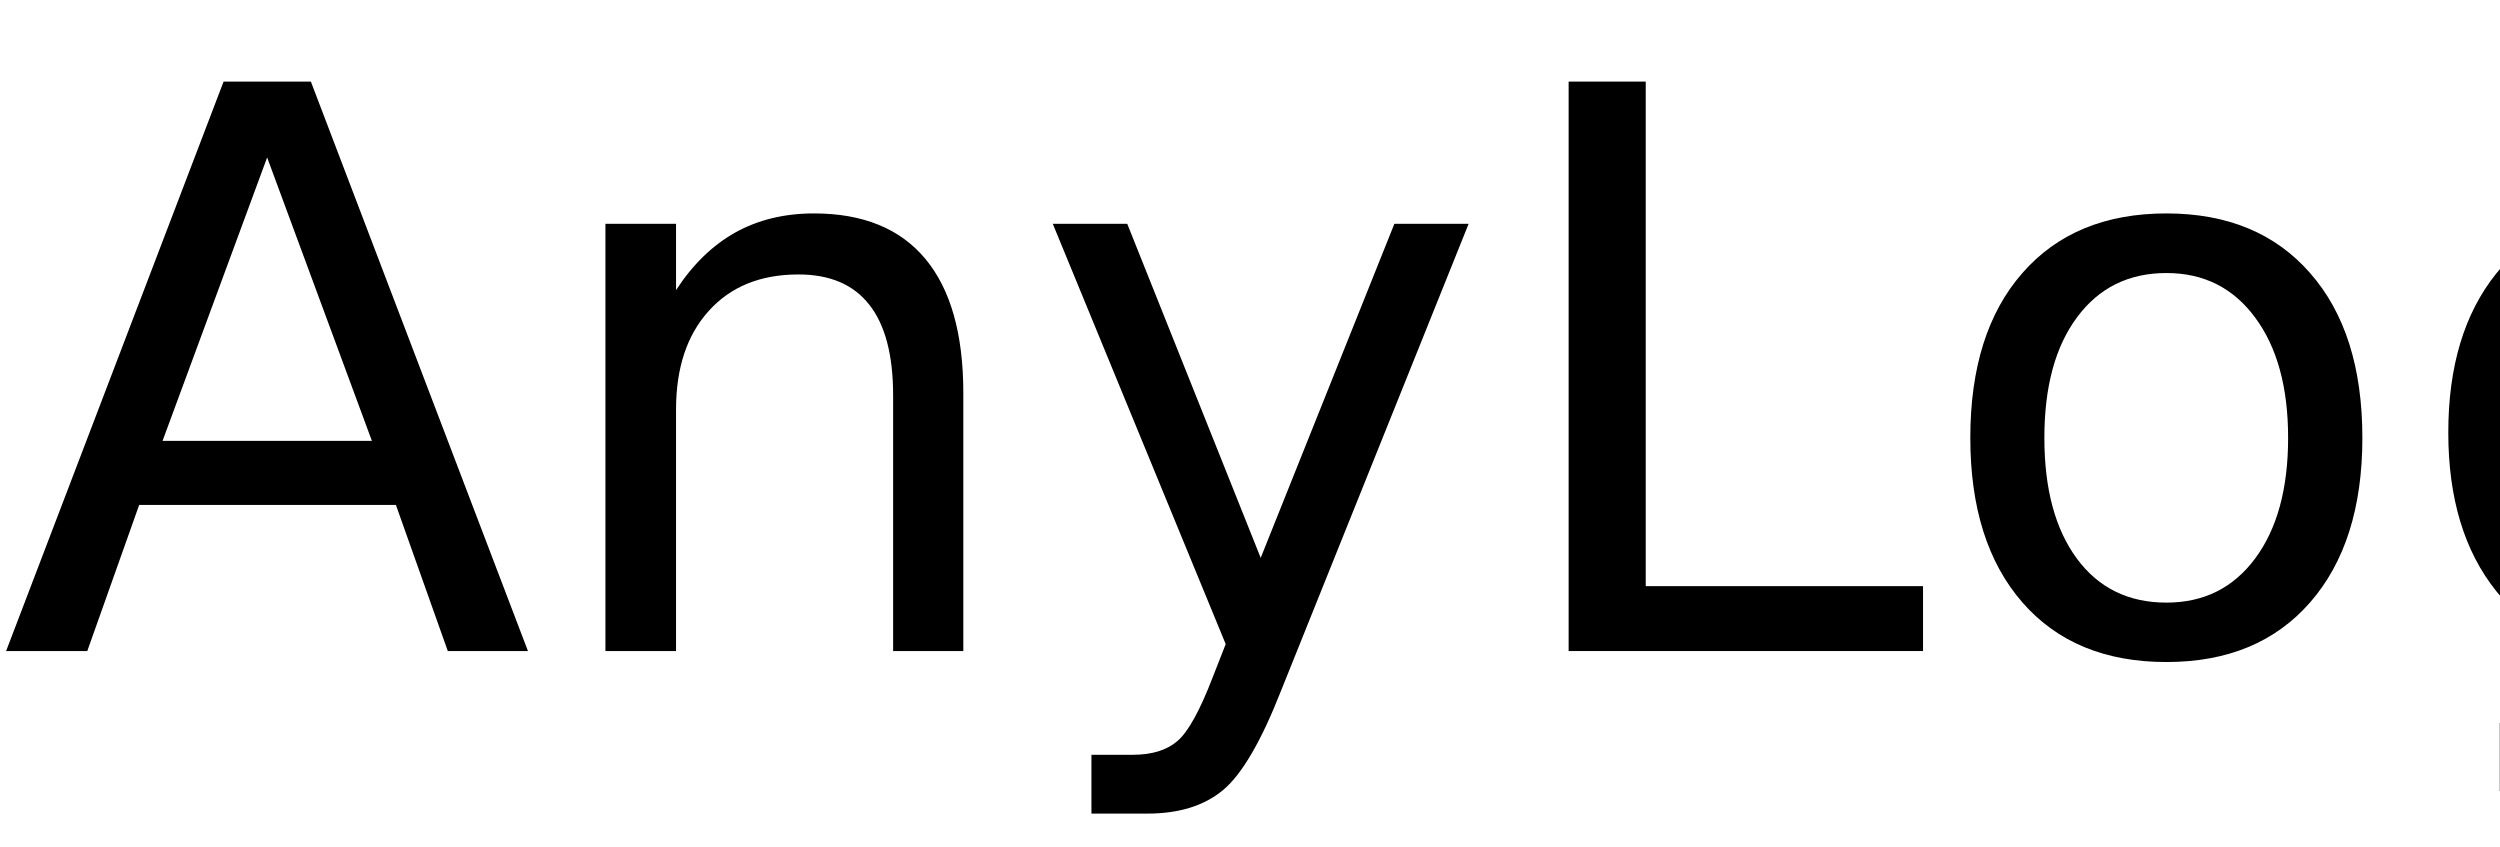
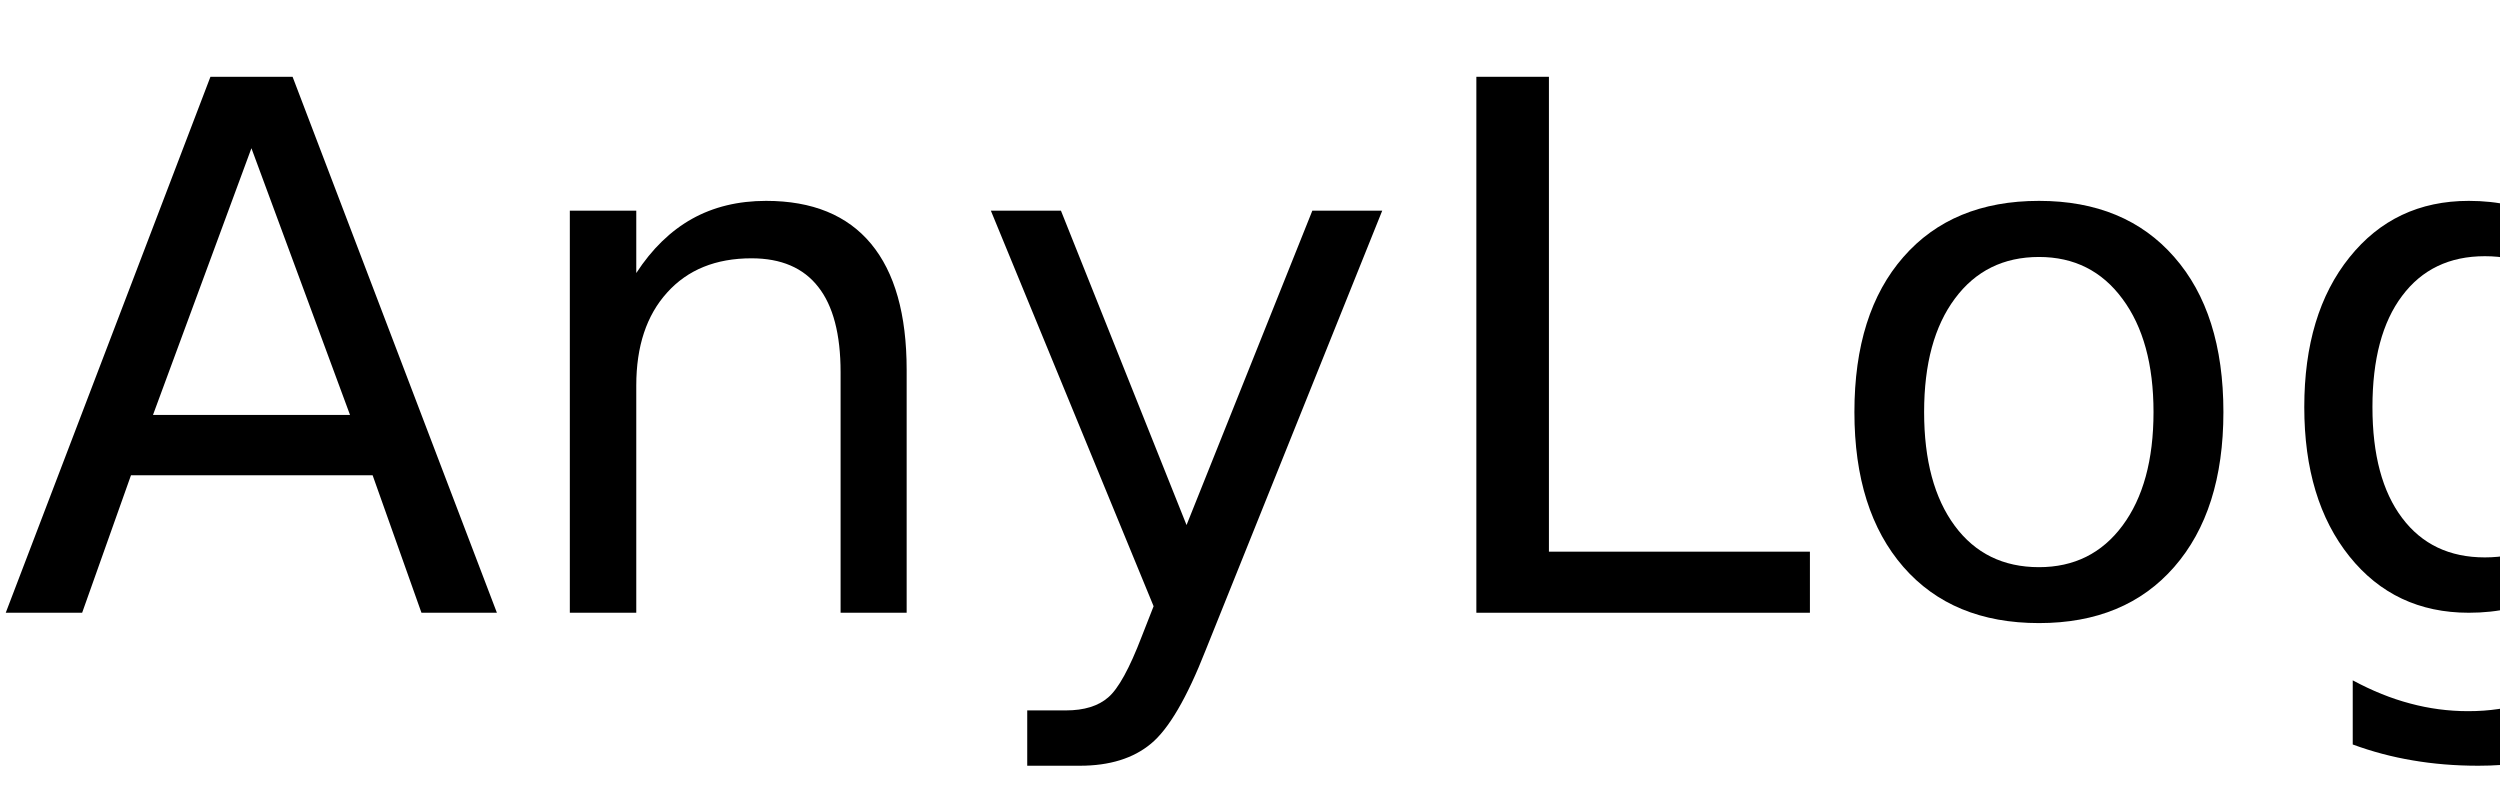
- <svg xmlns="http://www.w3.org/2000/svg" xmlns:xlink="http://www.w3.org/1999/xlink" width="192" height="65" viewBox="0 0 192 65">
+ <svg xmlns="http://www.w3.org/2000/svg" xmlns:xlink="http://www.w3.org/1999/xlink" width="204" height="65" viewBox="0 0 204 65">
  <defs>
    <g>
      <g id="glyph-0-0">
        <path d="M 20.516 -37.906 L 12.484 -16.141 L 28.562 -16.141 Z M 17.172 -43.734 L 23.875 -43.734 L 40.547 0 L 34.391 0 L 30.406 -11.219 L 10.688 -11.219 L 6.703 0 L 0.469 0 Z M 17.172 -43.734 " />
      </g>
      <g id="glyph-0-1">
        <path d="M 32.938 -19.812 L 32.938 0 L 27.547 0 L 27.547 -19.625 C 27.547 -22.727 26.938 -25.051 25.719 -26.594 C 24.508 -28.145 22.695 -28.922 20.281 -28.922 C 17.363 -28.922 15.066 -27.988 13.391 -26.125 C 11.711 -24.27 10.875 -21.742 10.875 -18.547 L 10.875 0 L 5.453 0 L 5.453 -32.812 L 10.875 -32.812 L 10.875 -27.719 C 12.156 -29.688 13.672 -31.16 15.422 -32.141 C 17.172 -33.117 19.188 -33.609 21.469 -33.609 C 25.238 -33.609 28.094 -32.441 30.031 -30.109 C 31.969 -27.773 32.938 -24.344 32.938 -19.812 Z M 32.938 -19.812 " />
      </g>
      <g id="glyph-0-2">
        <path d="M 19.312 3.047 C 17.781 6.953 16.289 9.5 14.844 10.688 C 13.406 11.883 11.473 12.484 9.047 12.484 L 4.75 12.484 L 4.75 7.969 L 7.906 7.969 C 9.395 7.969 10.547 7.613 11.359 6.906 C 12.18 6.207 13.094 4.551 14.094 1.938 L 15.062 -0.531 L 1.781 -32.812 L 7.5 -32.812 L 17.75 -7.156 L 28.016 -32.812 L 33.719 -32.812 Z M 19.312 3.047 " />
      </g>
      <g id="glyph-0-3">
        <path d="M 5.891 -43.734 L 11.812 -43.734 L 11.812 -4.984 L 33.109 -4.984 L 33.109 0 L 5.891 0 Z M 5.891 -43.734 " />
      </g>
      <g id="glyph-0-4">
        <path d="M 18.375 -29.031 C 15.477 -29.031 13.191 -27.898 11.516 -25.641 C 9.836 -23.391 9 -20.301 9 -16.375 C 9 -12.445 9.832 -9.352 11.5 -7.094 C 13.164 -4.844 15.457 -3.719 18.375 -3.719 C 21.238 -3.719 23.508 -4.848 25.188 -7.109 C 26.875 -9.379 27.719 -12.469 27.719 -16.375 C 27.719 -20.258 26.875 -23.336 25.188 -25.609 C 23.508 -27.891 21.238 -29.031 18.375 -29.031 Z M 18.375 -33.609 C 23.062 -33.609 26.738 -32.082 29.406 -29.031 C 32.082 -25.988 33.422 -21.77 33.422 -16.375 C 33.422 -11.008 32.082 -6.797 29.406 -3.734 C 26.738 -0.68 23.062 0.844 18.375 0.844 C 13.664 0.844 9.977 -0.68 7.312 -3.734 C 4.645 -6.797 3.312 -11.008 3.312 -16.375 C 3.312 -21.77 4.645 -25.988 7.312 -29.031 C 9.977 -32.082 13.664 -33.609 18.375 -33.609 Z M 18.375 -33.609 " />
      </g>
      <g id="glyph-0-5">
        <path d="M 27.25 -16.781 C 27.25 -20.688 26.441 -23.711 24.828 -25.859 C 23.211 -28.016 20.953 -29.094 18.047 -29.094 C 15.16 -29.094 12.91 -28.016 11.297 -25.859 C 9.68 -23.711 8.875 -20.688 8.875 -16.781 C 8.875 -12.895 9.68 -9.879 11.297 -7.734 C 12.91 -5.586 15.16 -4.516 18.047 -4.516 C 20.953 -4.516 23.211 -5.586 24.828 -7.734 C 26.441 -9.879 27.25 -12.895 27.25 -16.781 Z M 32.641 -4.078 C 32.641 1.516 31.398 5.672 28.922 8.391 C 26.441 11.117 22.641 12.484 17.516 12.484 C 15.617 12.484 13.832 12.336 12.156 12.047 C 10.477 11.766 8.848 11.332 7.266 10.75 L 7.266 5.516 C 8.848 6.367 10.41 7 11.953 7.406 C 13.492 7.82 15.066 8.031 16.672 8.031 C 20.203 8.031 22.848 7.102 24.609 5.25 C 26.367 3.406 27.25 0.617 27.25 -3.109 L 27.25 -5.766 C 26.133 -3.836 24.707 -2.395 22.969 -1.438 C 21.227 -0.477 19.148 0 16.734 0 C 12.703 0 9.457 -1.531 7 -4.594 C 4.539 -7.664 3.312 -11.727 3.312 -16.781 C 3.312 -21.863 4.539 -25.938 7 -29 C 9.457 -32.07 12.703 -33.609 16.734 -33.609 C 19.148 -33.609 21.227 -33.129 22.969 -32.172 C 24.707 -31.211 26.133 -29.766 27.25 -27.828 L 27.25 -32.812 L 32.641 -32.812 Z M 32.641 -4.078 " />
      </g>
    </g>
  </defs>
  <g fill="rgb(0%, 0%, 0%)" fill-opacity="1">
    <use xlink:href="#glyph-0-0" x="0" y="50" />
    <use xlink:href="#glyph-0-1" x="41.045" y="50" />
    <use xlink:href="#glyph-0-2" x="79.072" y="50" />
    <use xlink:href="#glyph-0-3" x="114.58" y="50" />
    <use xlink:href="#glyph-0-4" x="148.008" y="50" />
    <use xlink:href="#glyph-0-5" x="184.717" y="50" />
  </g>
</svg>
